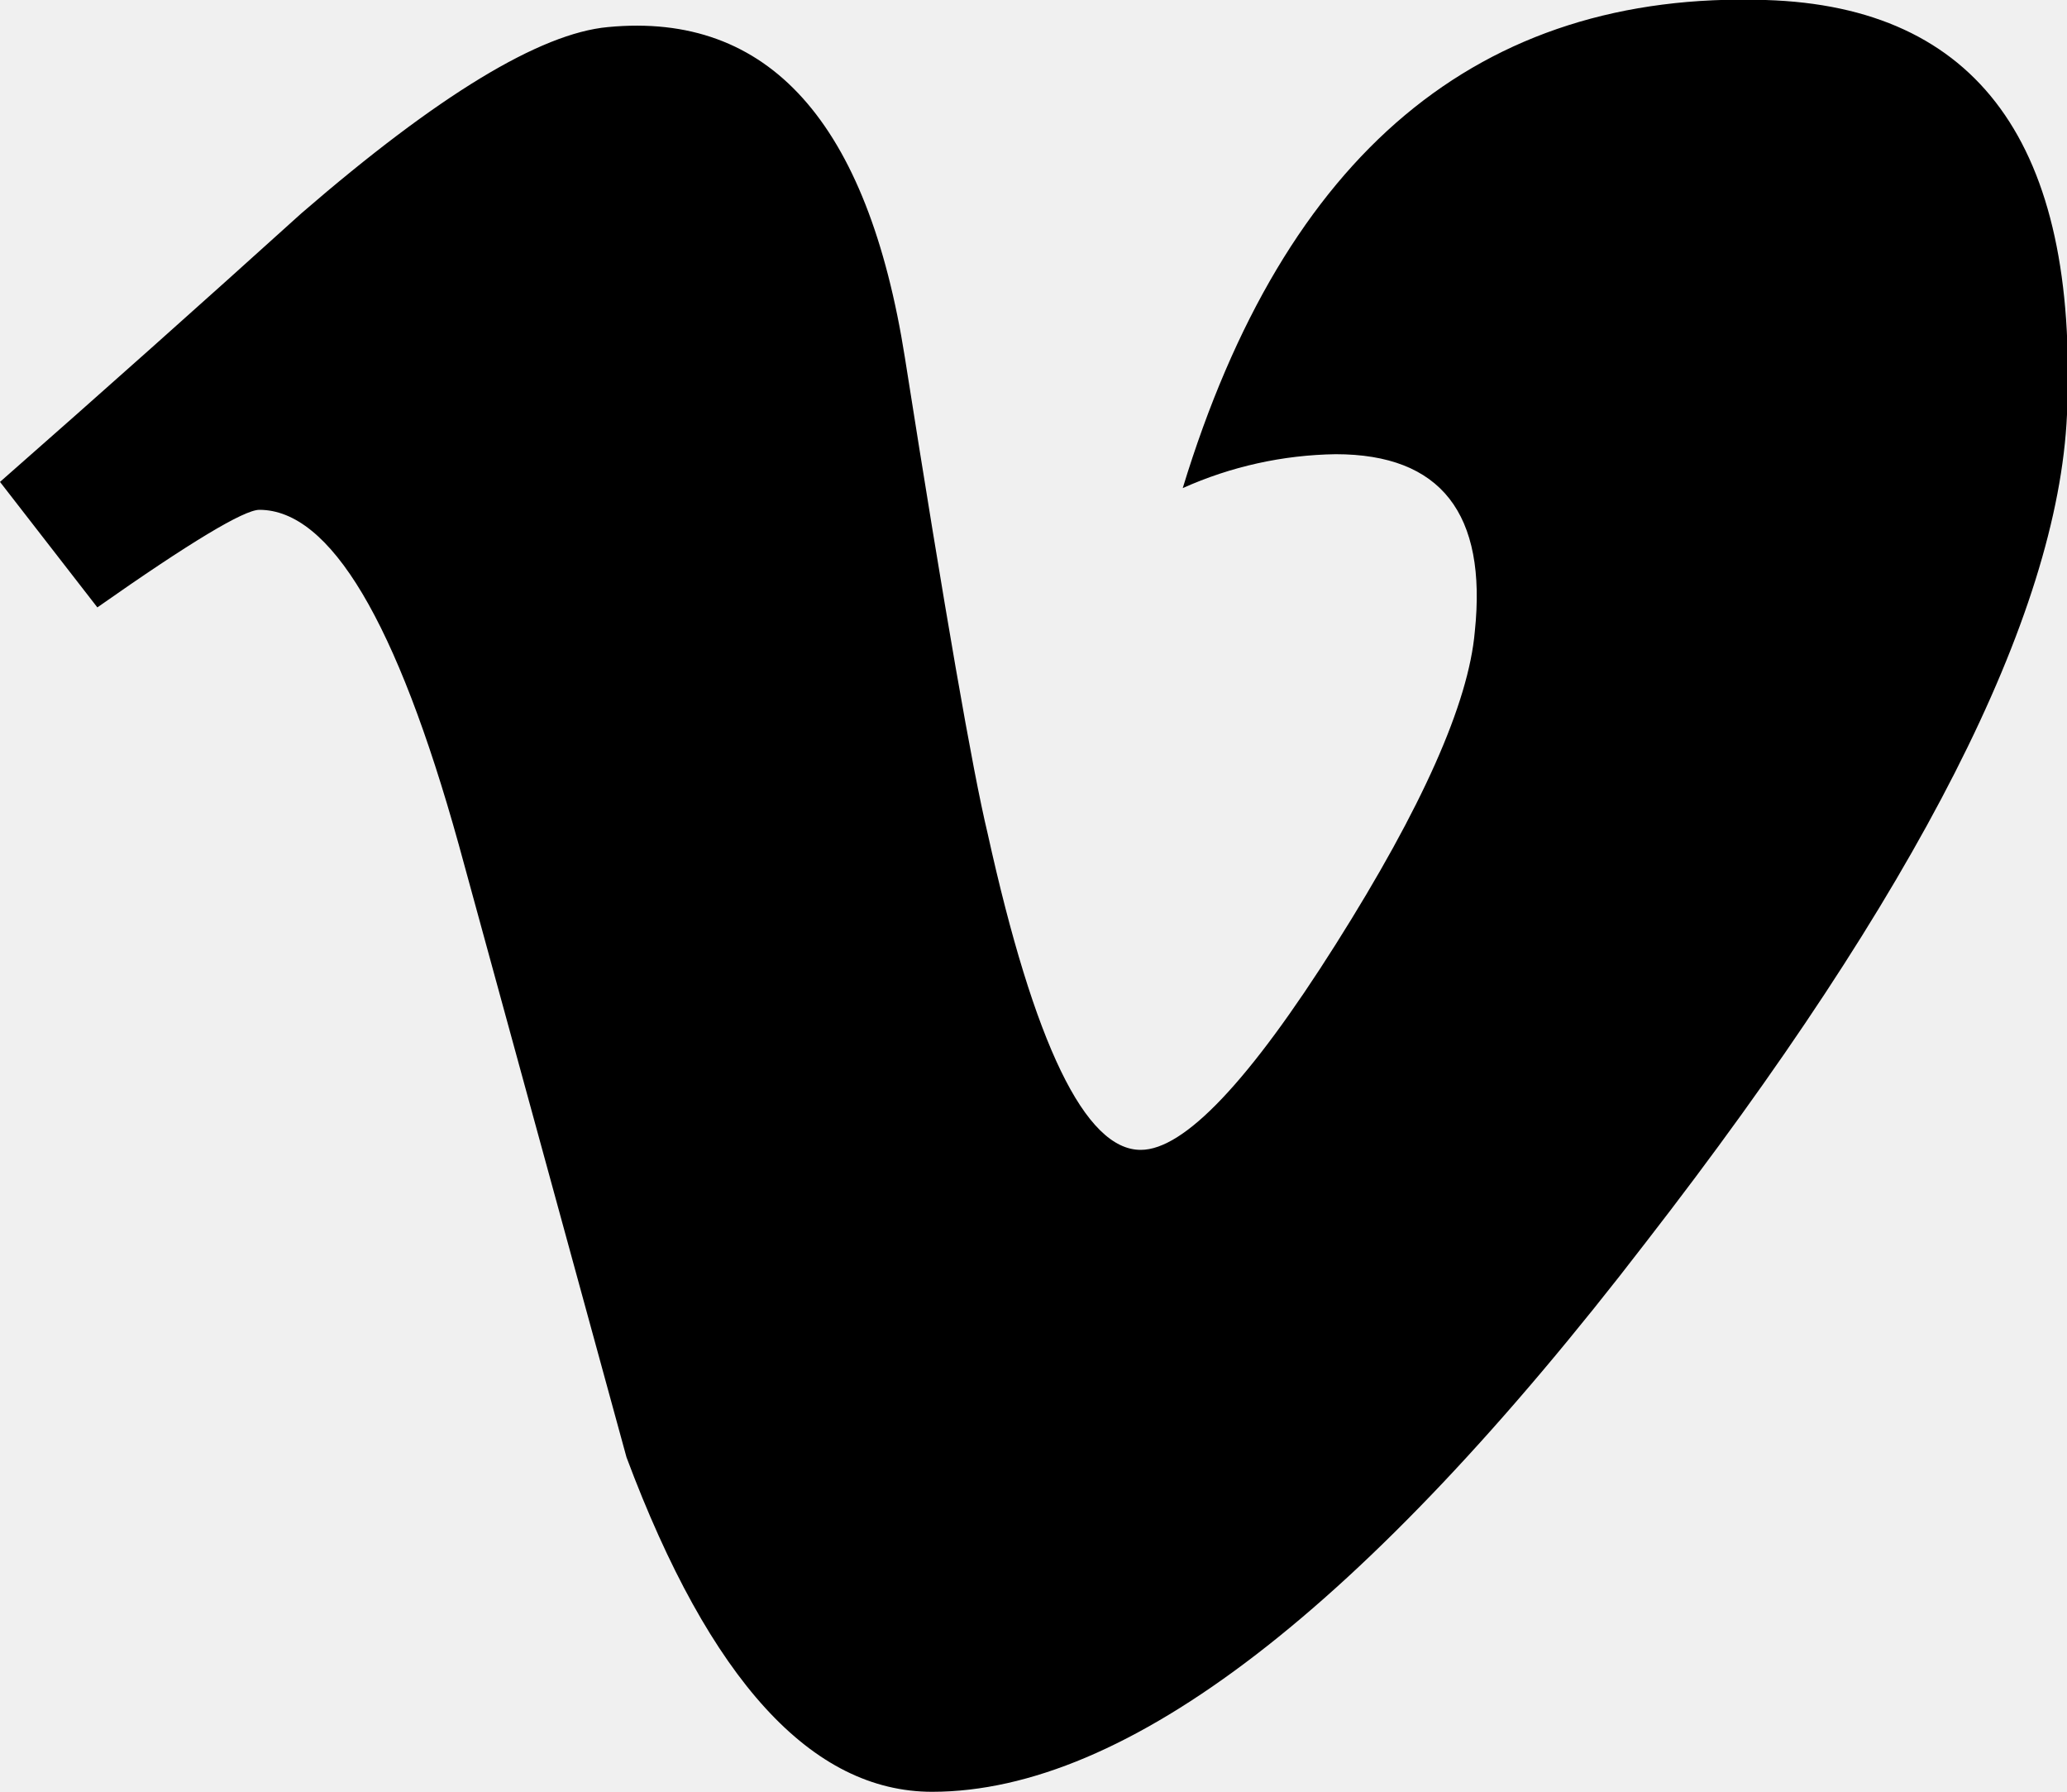
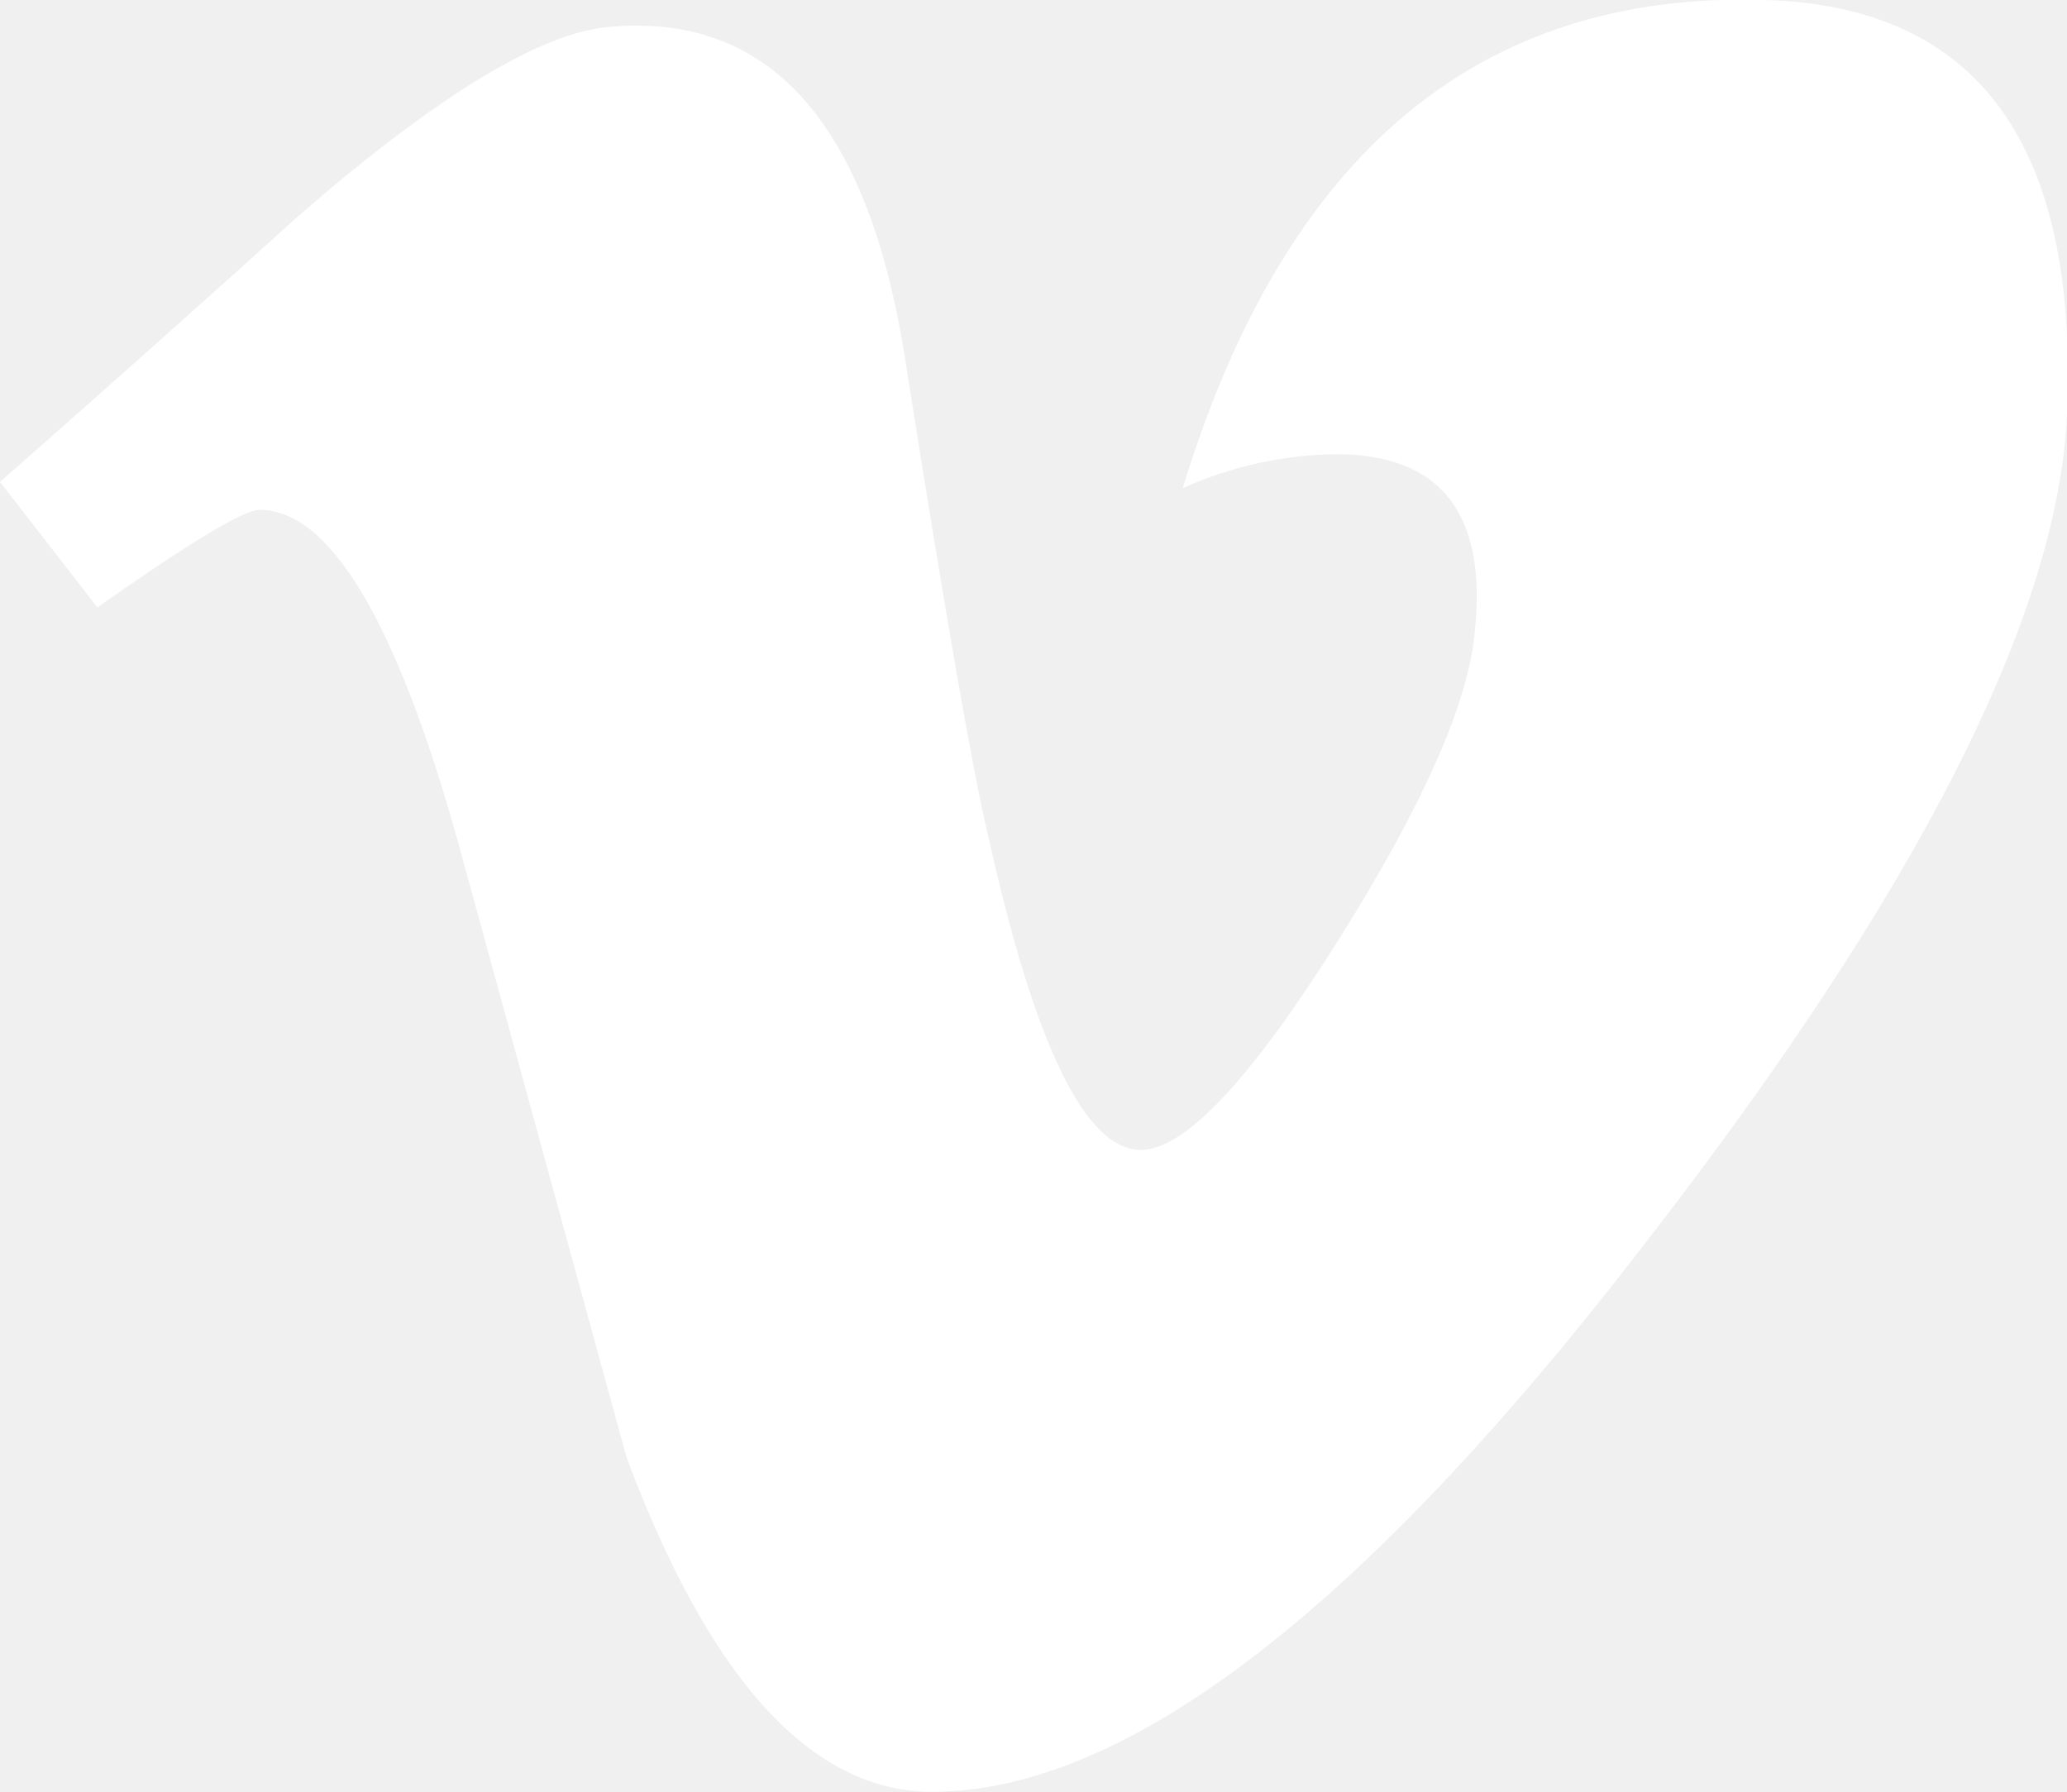
<svg xmlns="http://www.w3.org/2000/svg" id="Layer_1" data-name="Layer 1" viewBox="0 0 100 86.67">
  <defs>
    <style>.cls-1{fill:#fff;}</style>
  </defs>
-   <path class="icon" d="M110,37.05q-.66,14.63-20.39,40.06-20.4,26.55-34.51,26.56-8.74,0-14.79-16.18L32.19,57.84q-4.5-16.17-9.64-16.18-1.12,0-7.84,4.72L10,40.31q7.41-6.51,14.59-13,9.89-8.55,14.82-9,11.67-1.12,14.37,16,2.91,18.47,4,23,3.38,15.32,7.41,15.31,3.15,0,9.43-9.94t6.73-15.13c.6-5.71-1.64-8.58-6.73-8.58a18.73,18.73,0,0,0-7.4,1.64Q74.63,16.33,95.42,17,110.84,17.47,110,37.05Z" transform="translate(-10 -17)" />
+   <path class="cls-1" d="M110,37.05q-.66,14.63-20.39,40.06-20.4,26.55-34.51,26.56-8.74,0-14.79-16.18L32.19,57.84q-4.5-16.17-9.64-16.18-1.12,0-7.84,4.72L10,40.31q7.41-6.51,14.59-13,9.89-8.55,14.82-9,11.67-1.12,14.37,16,2.91,18.47,4,23,3.38,15.32,7.41,15.31,3.15,0,9.43-9.94t6.73-15.13c.6-5.71-1.64-8.58-6.73-8.58a18.73,18.73,0,0,0-7.4,1.64Q74.63,16.33,95.42,17,110.84,17.47,110,37.05Z" transform="translate(-10 -17)" />
</svg>
